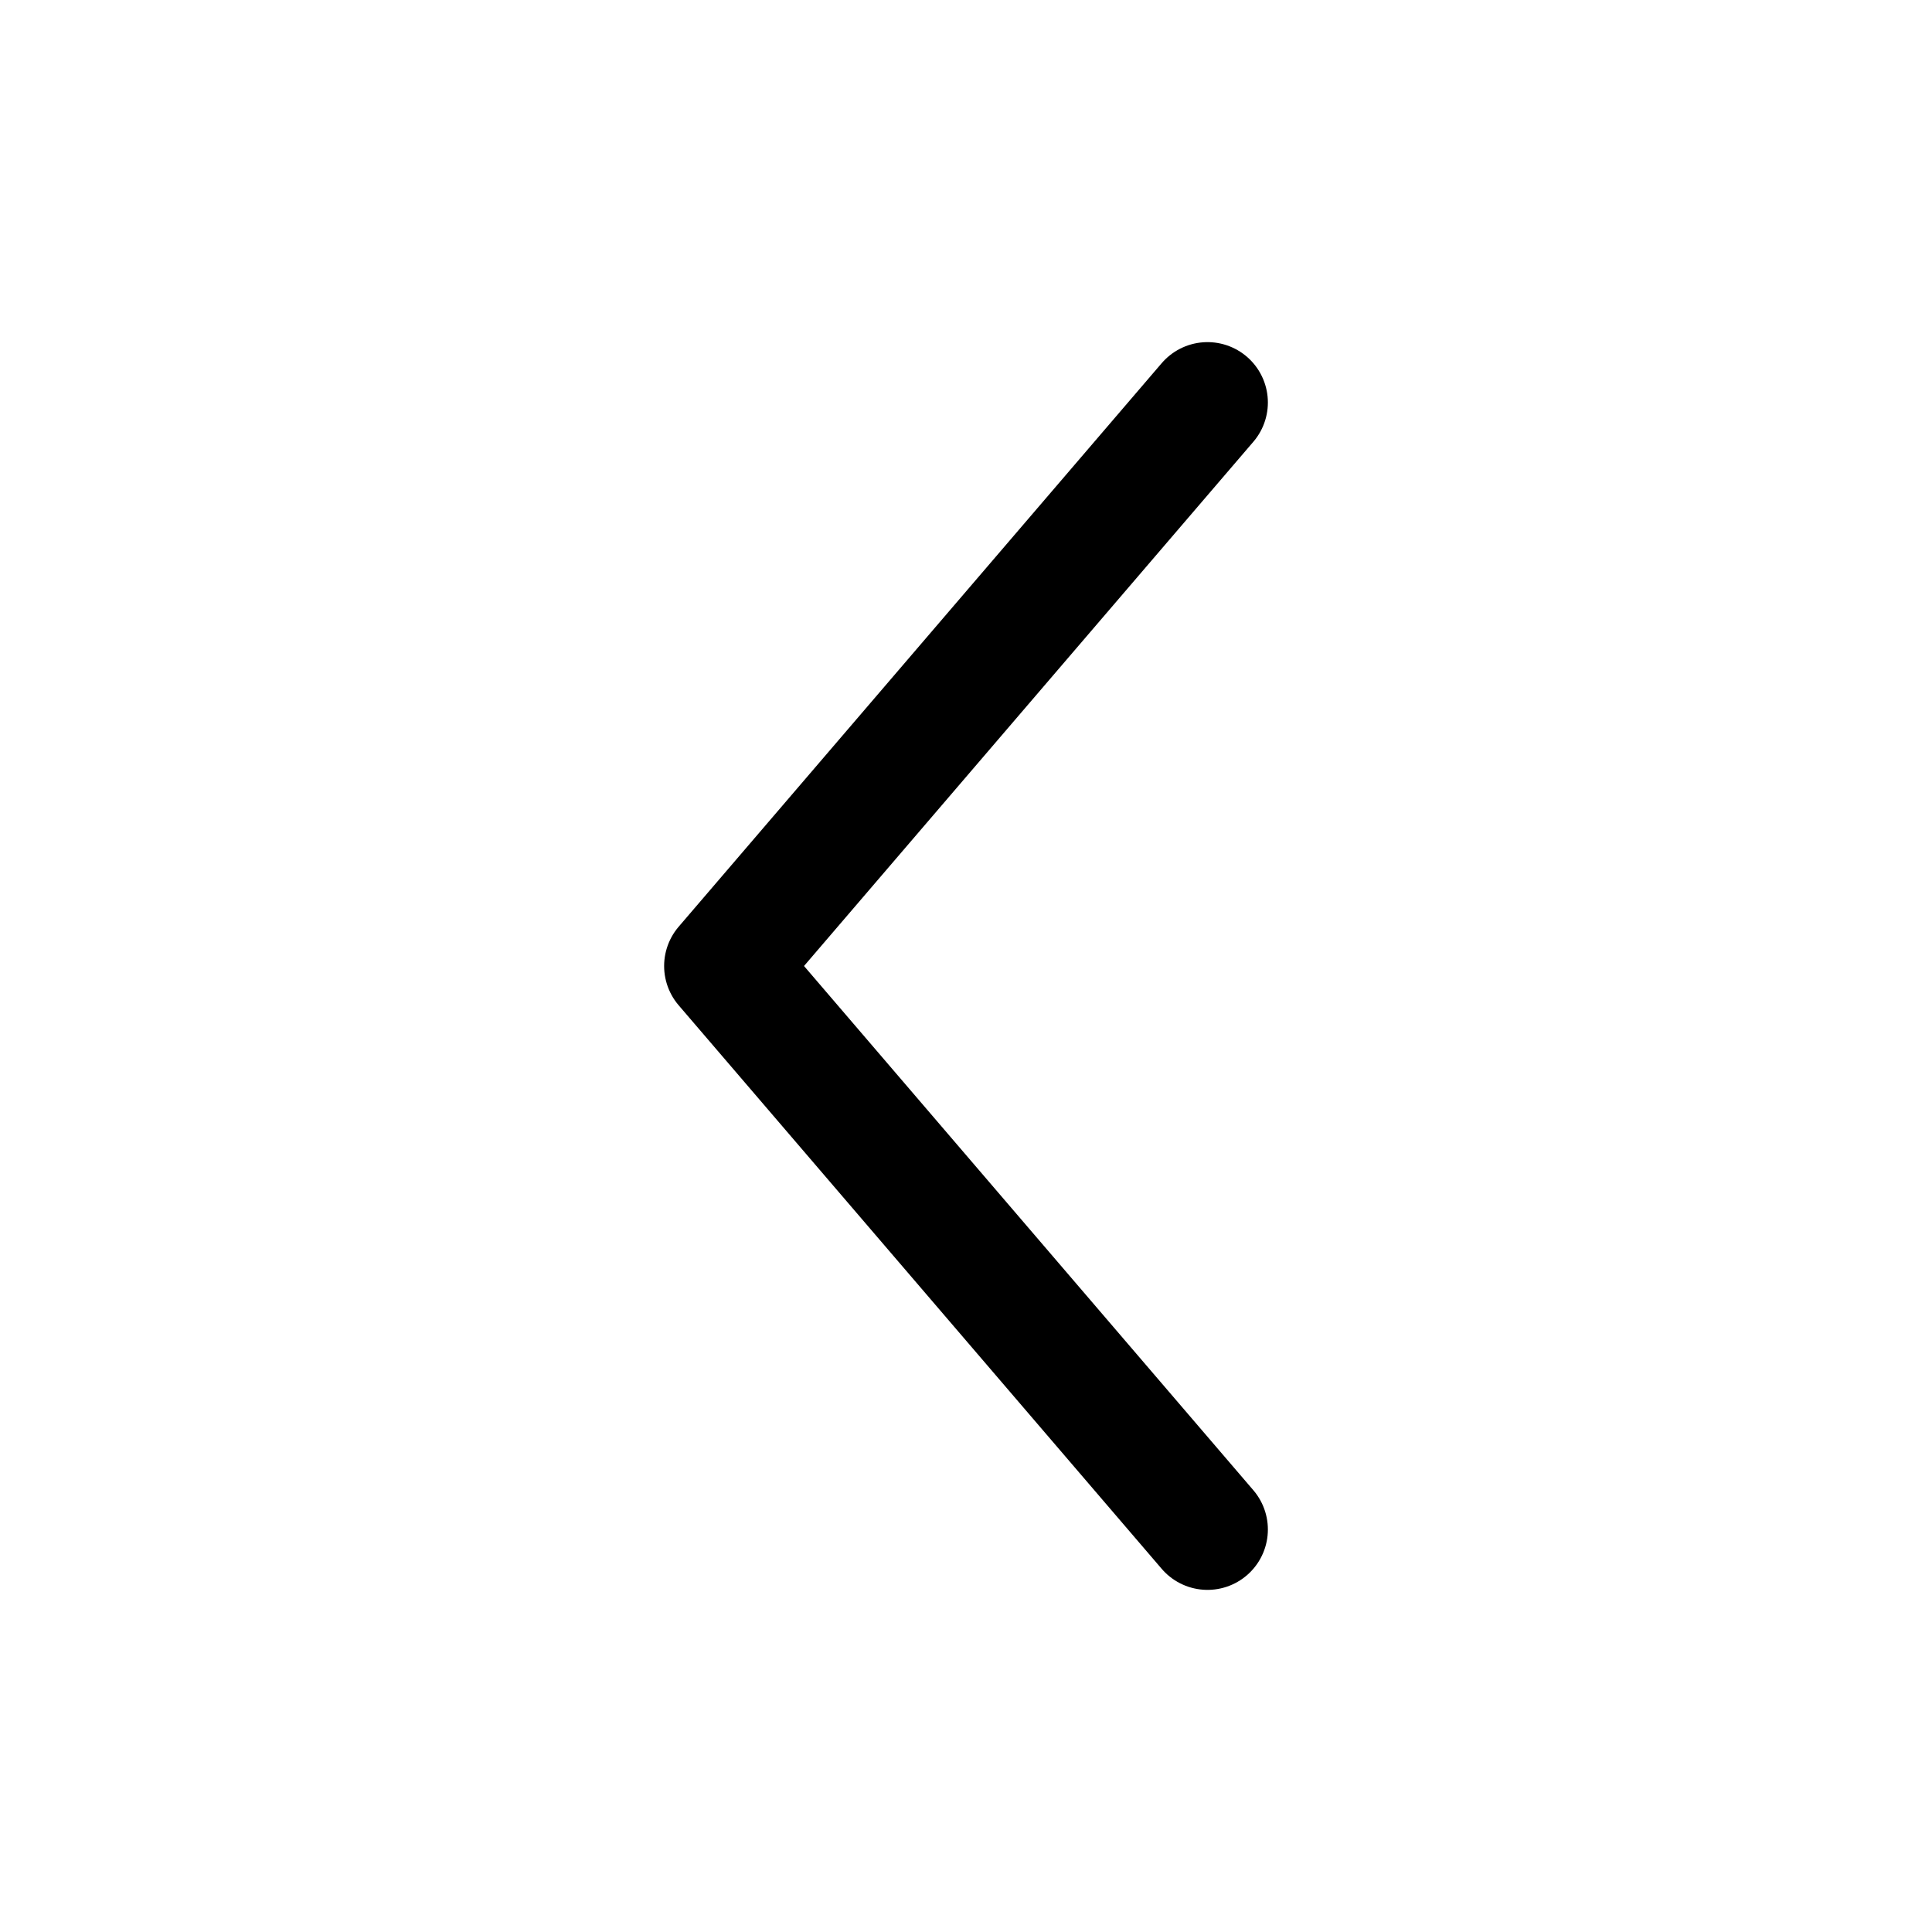
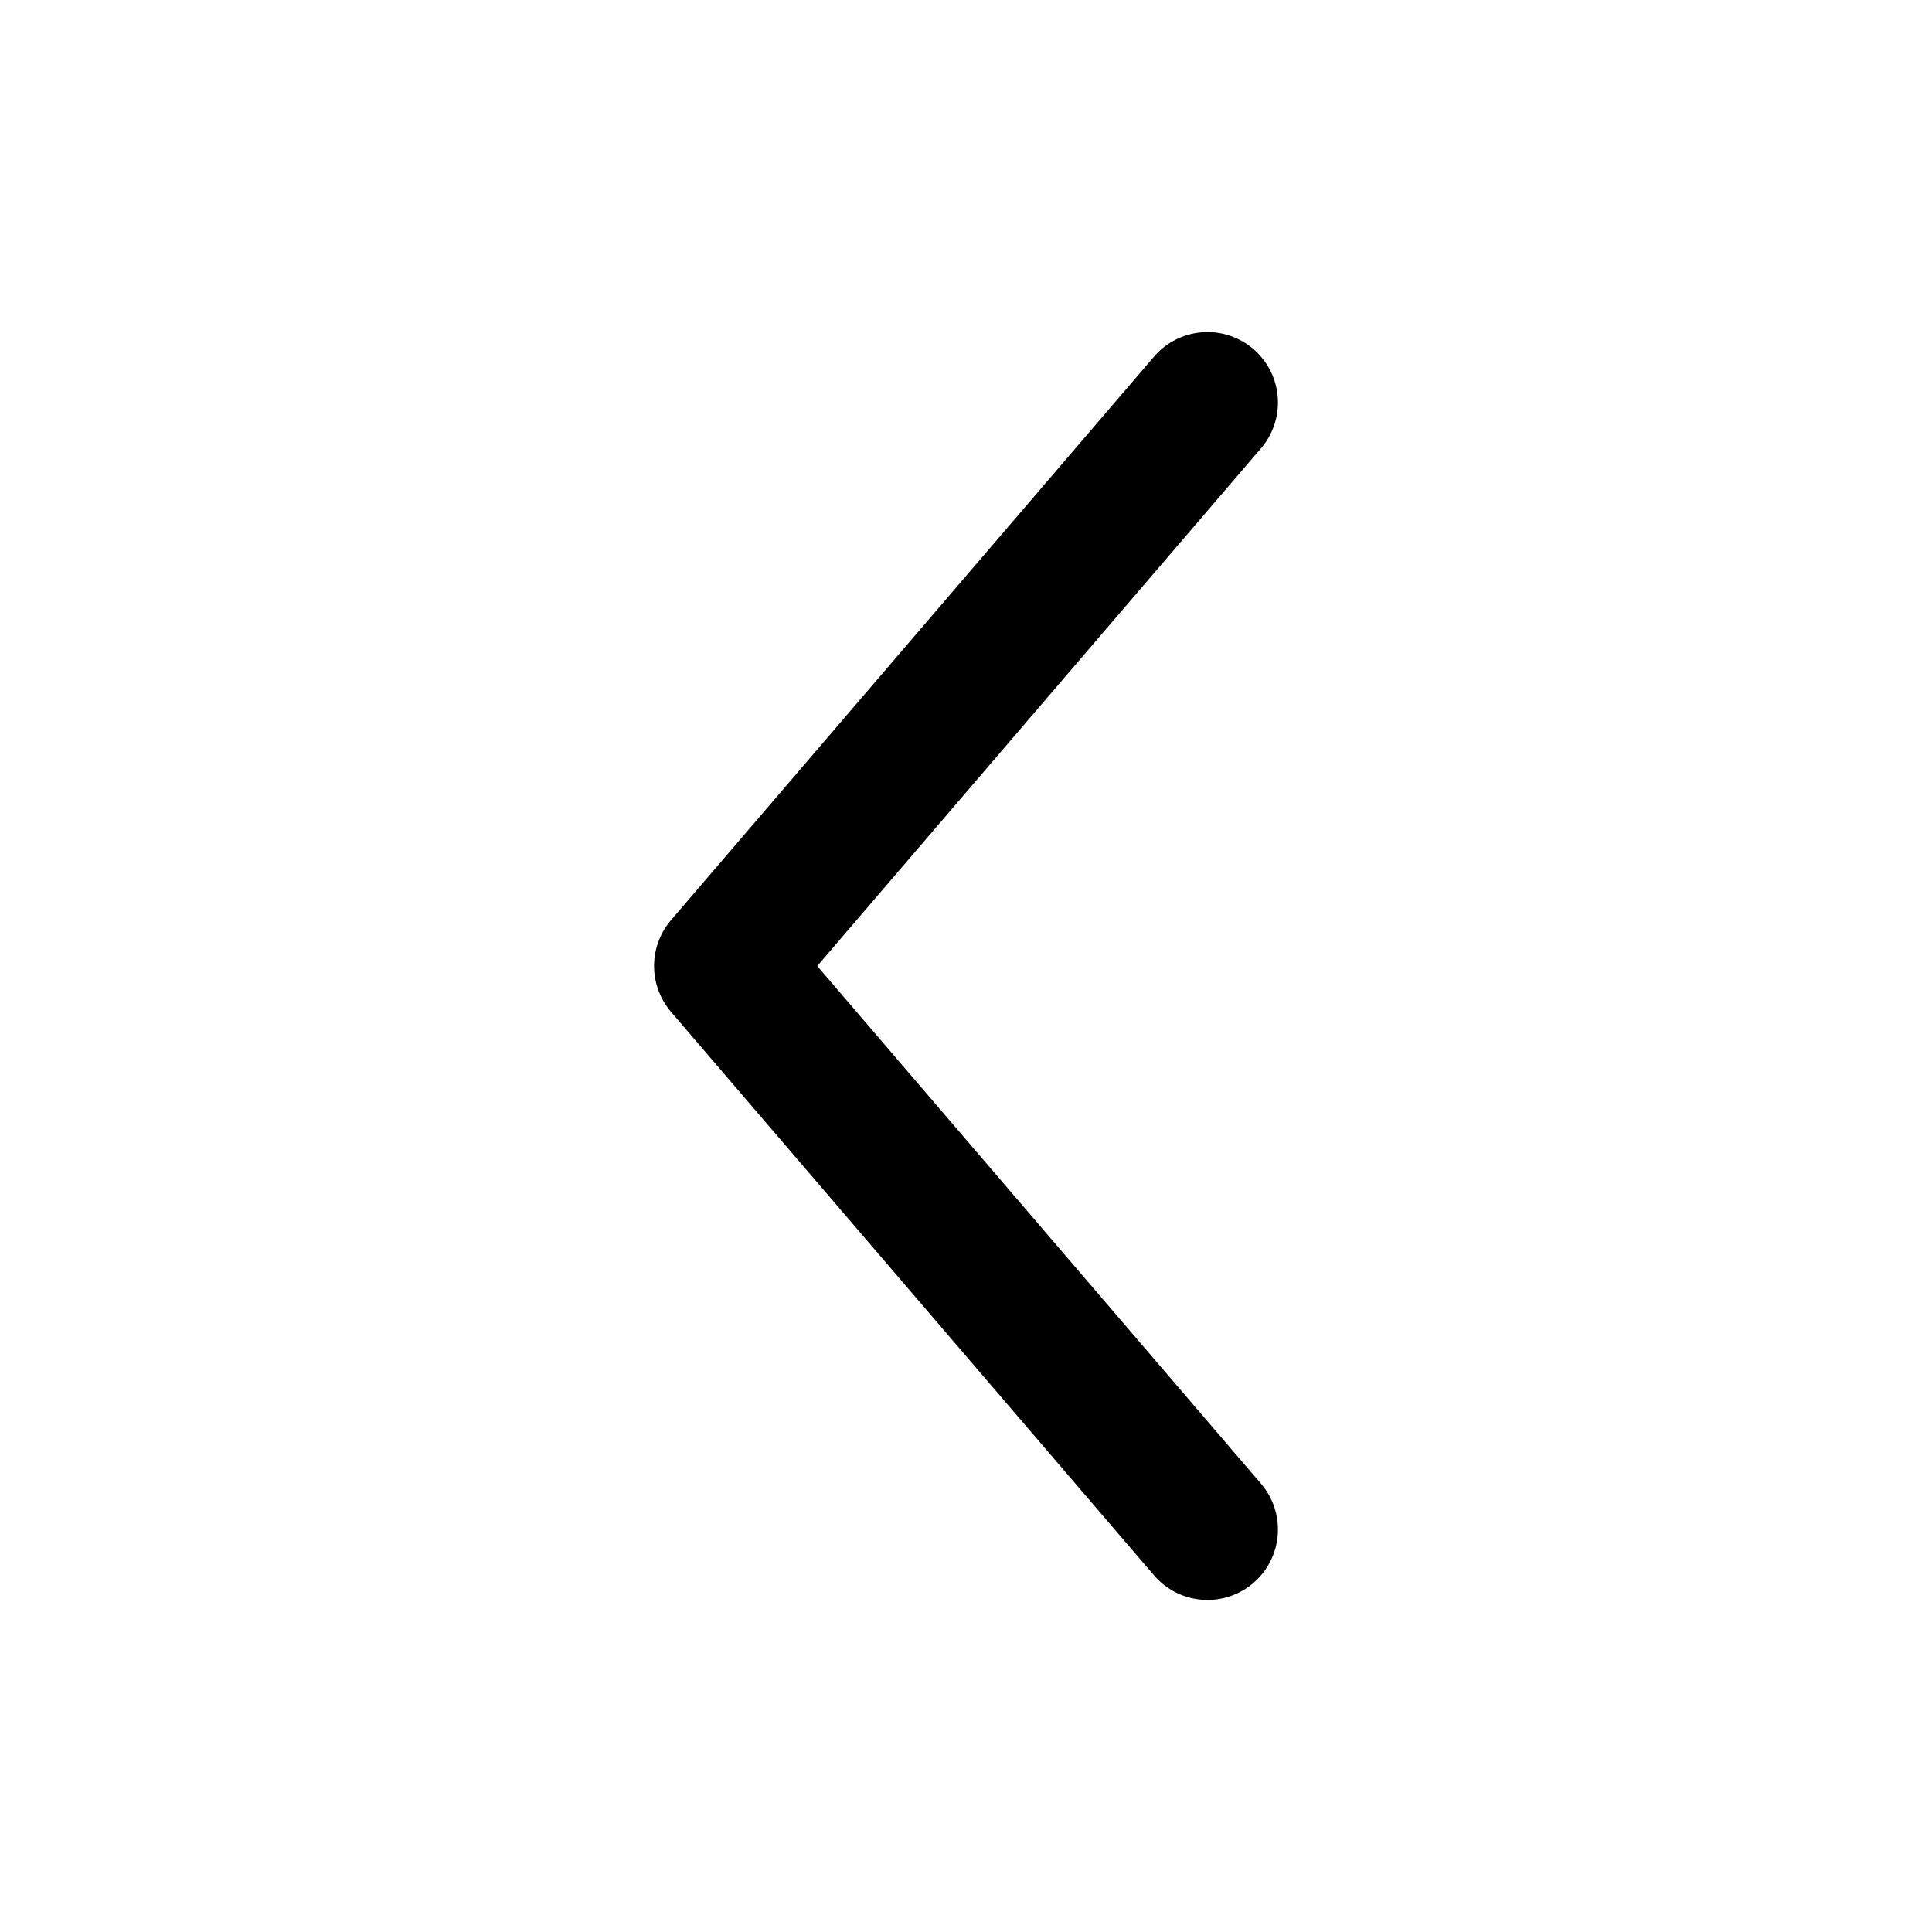
<svg xmlns="http://www.w3.org/2000/svg" viewBox="0 0 24 24">
-   <path fill="none" stroke="currentColor" stroke-linecap="round" stroke-linejoin="round" stroke-width="1.5" d="M15 5L9 12L15 19" />
+   <path fill="none" stroke="currentColor" stroke-linecap="round" stroke-linejoin="round" stroke-width="1.75" d="M15 5L9 12L15 19" />
</svg>
